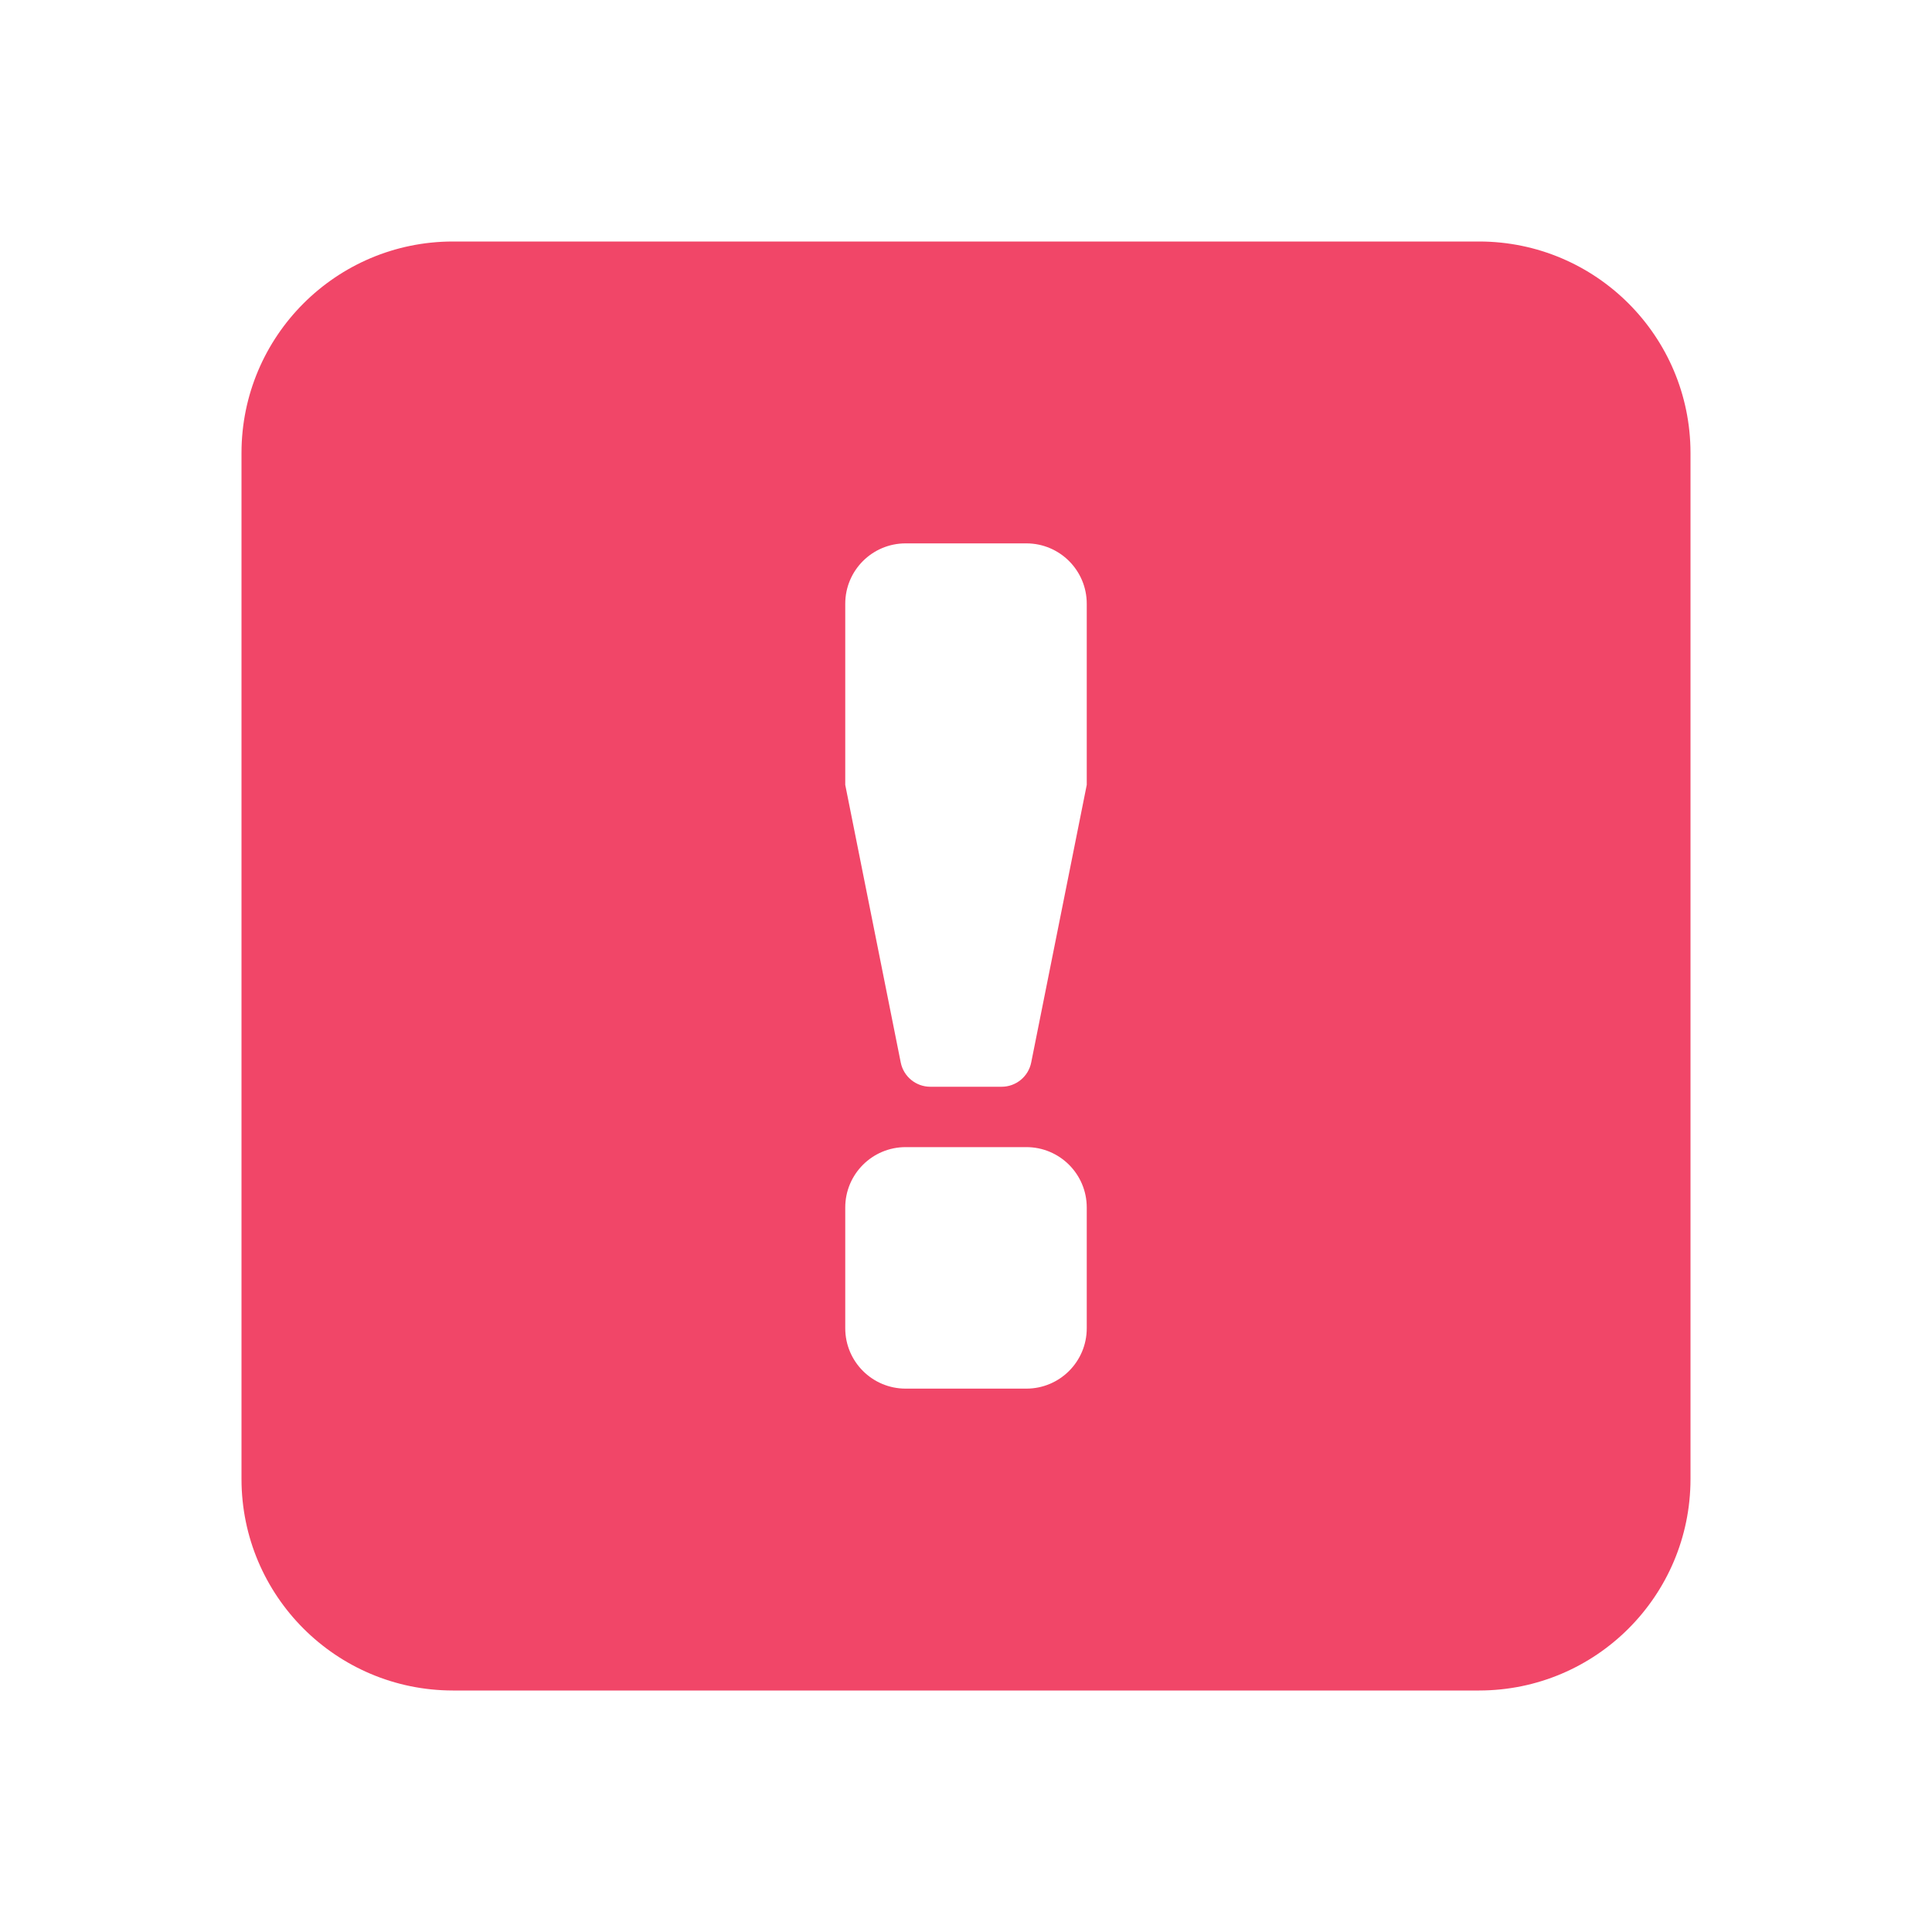
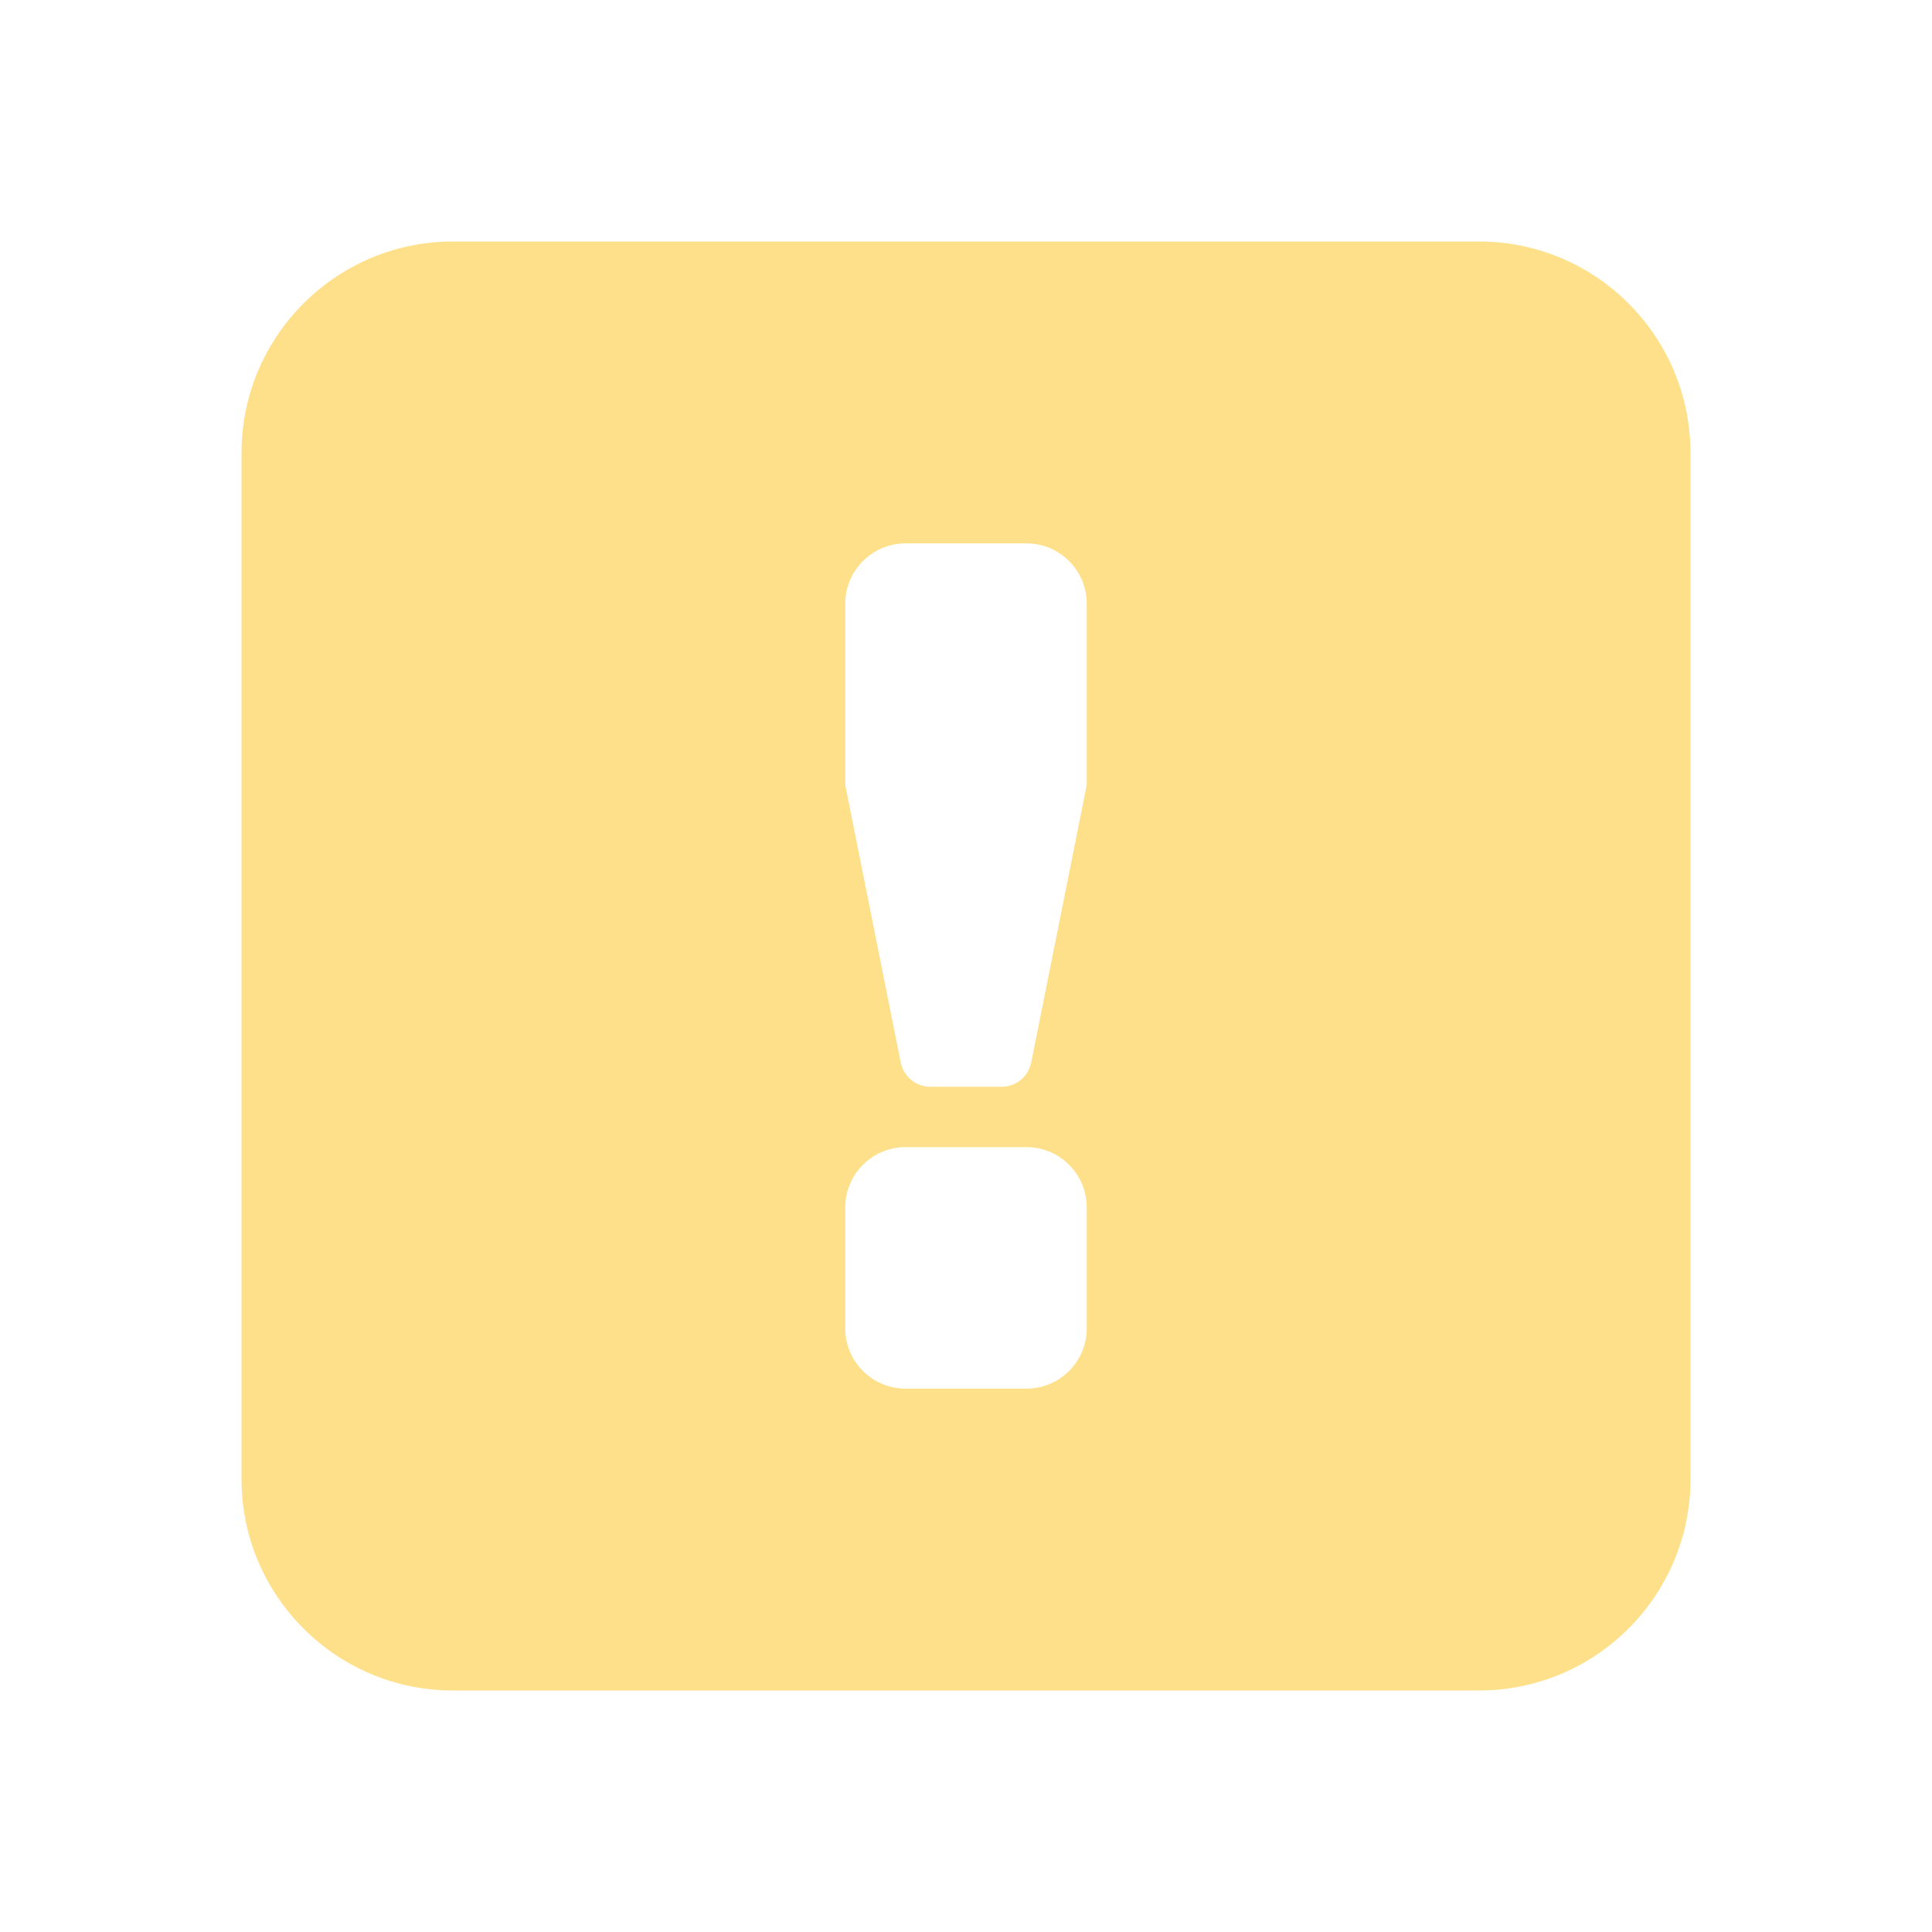
<svg xmlns="http://www.w3.org/2000/svg" id="glyphicons-basic" viewBox="0 0 32 32">
-   <path id="square-alert" d="M24.5,4H7.5A3.504,3.504,0,0,0,4,7.5v17A3.504,3.504,0,0,0,7.5,28h17A3.504,3.504,0,0,0,28,24.5V7.5A3.504,3.504,0,0,0,24.5,4ZM18,22a1,1,0,0,1-1,1H15a1,1,0,0,1-1-1V20a1,1,0,0,1,1-1h2a1,1,0,0,1,1,1Zm0-9-.92,4.598A.5.5,0,0,1,16.589,18H15.409a.5.5,0,0,1-.49-.402L14,13V10a1,1,0,0,1,1-1h2a1,1,0,0,1,1,1Z" fill="#f14668" />
+   <path id="square-alert" d="M24.5,4H7.5A3.504,3.504,0,0,0,4,7.5v17A3.504,3.504,0,0,0,7.5,28h17A3.504,3.504,0,0,0,28,24.5V7.5A3.504,3.504,0,0,0,24.5,4ZM18,22a1,1,0,0,1-1,1H15a1,1,0,0,1-1-1V20a1,1,0,0,1,1-1h2a1,1,0,0,1,1,1Zm0-9-.92,4.598A.5.5,0,0,1,16.589,18H15.409a.5.5,0,0,1-.49-.402L14,13V10a1,1,0,0,1,1-1h2a1,1,0,0,1,1,1Z" fill="#ffe08a" />
</svg>
